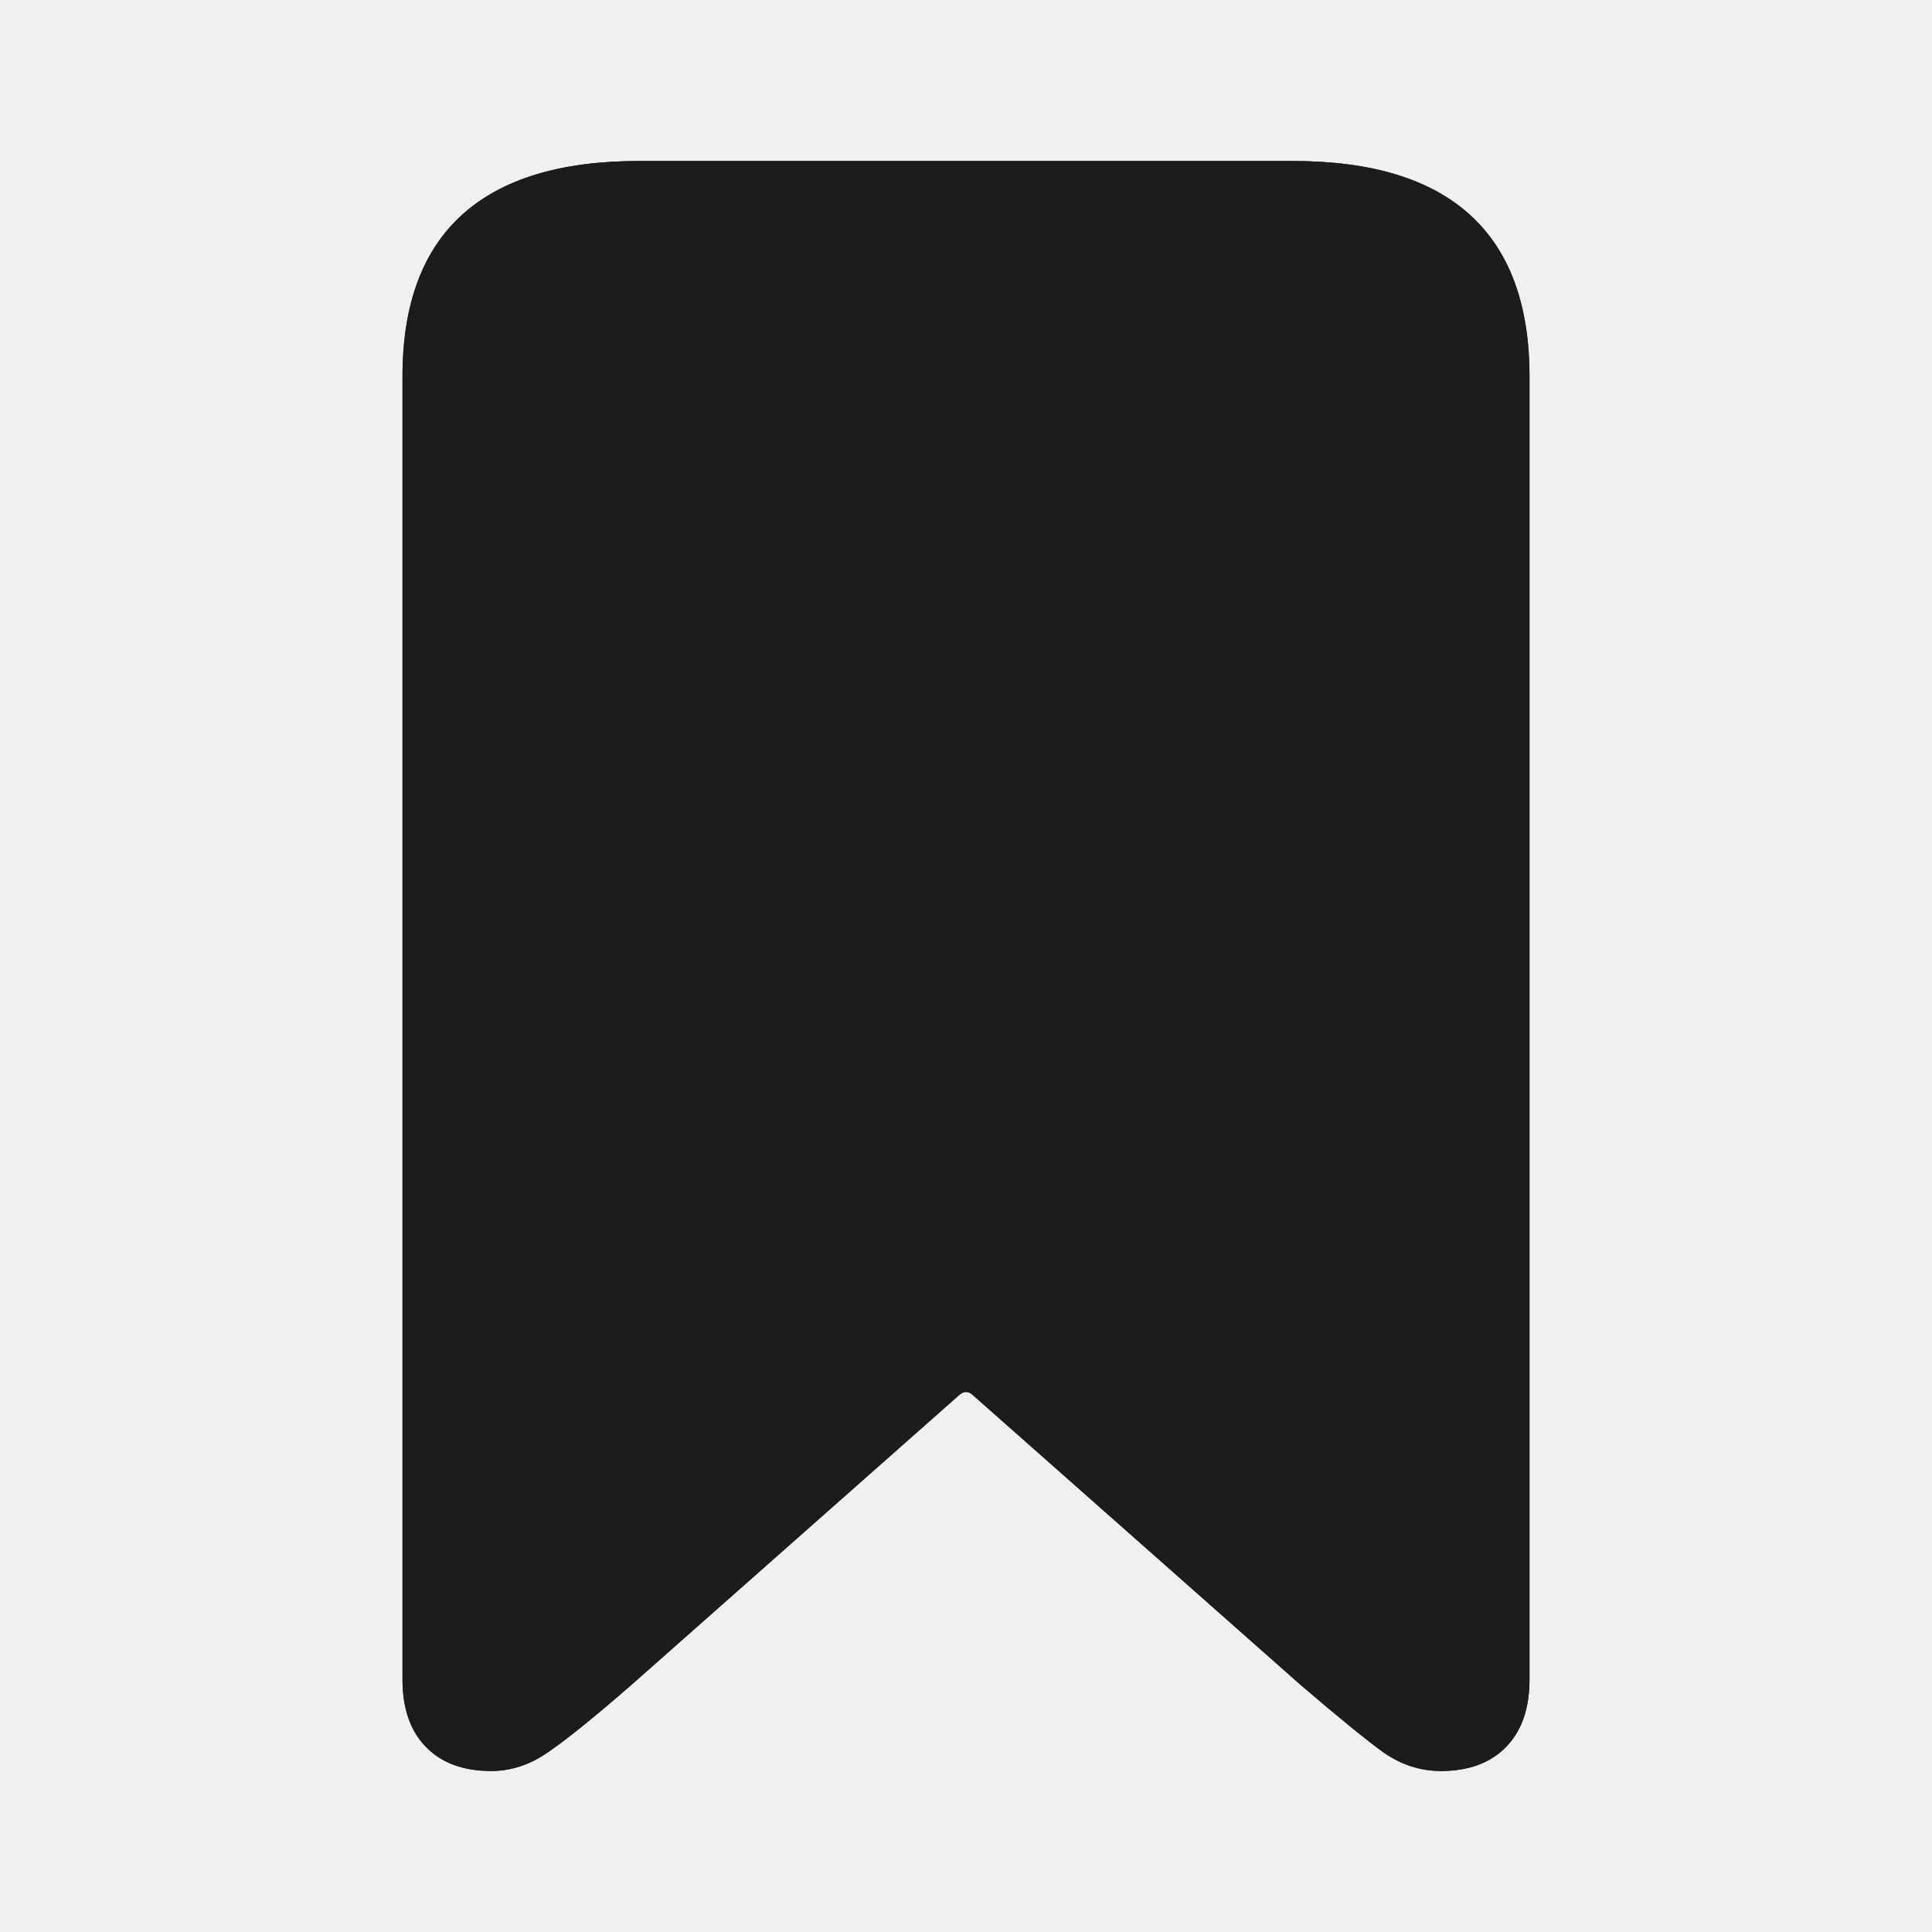
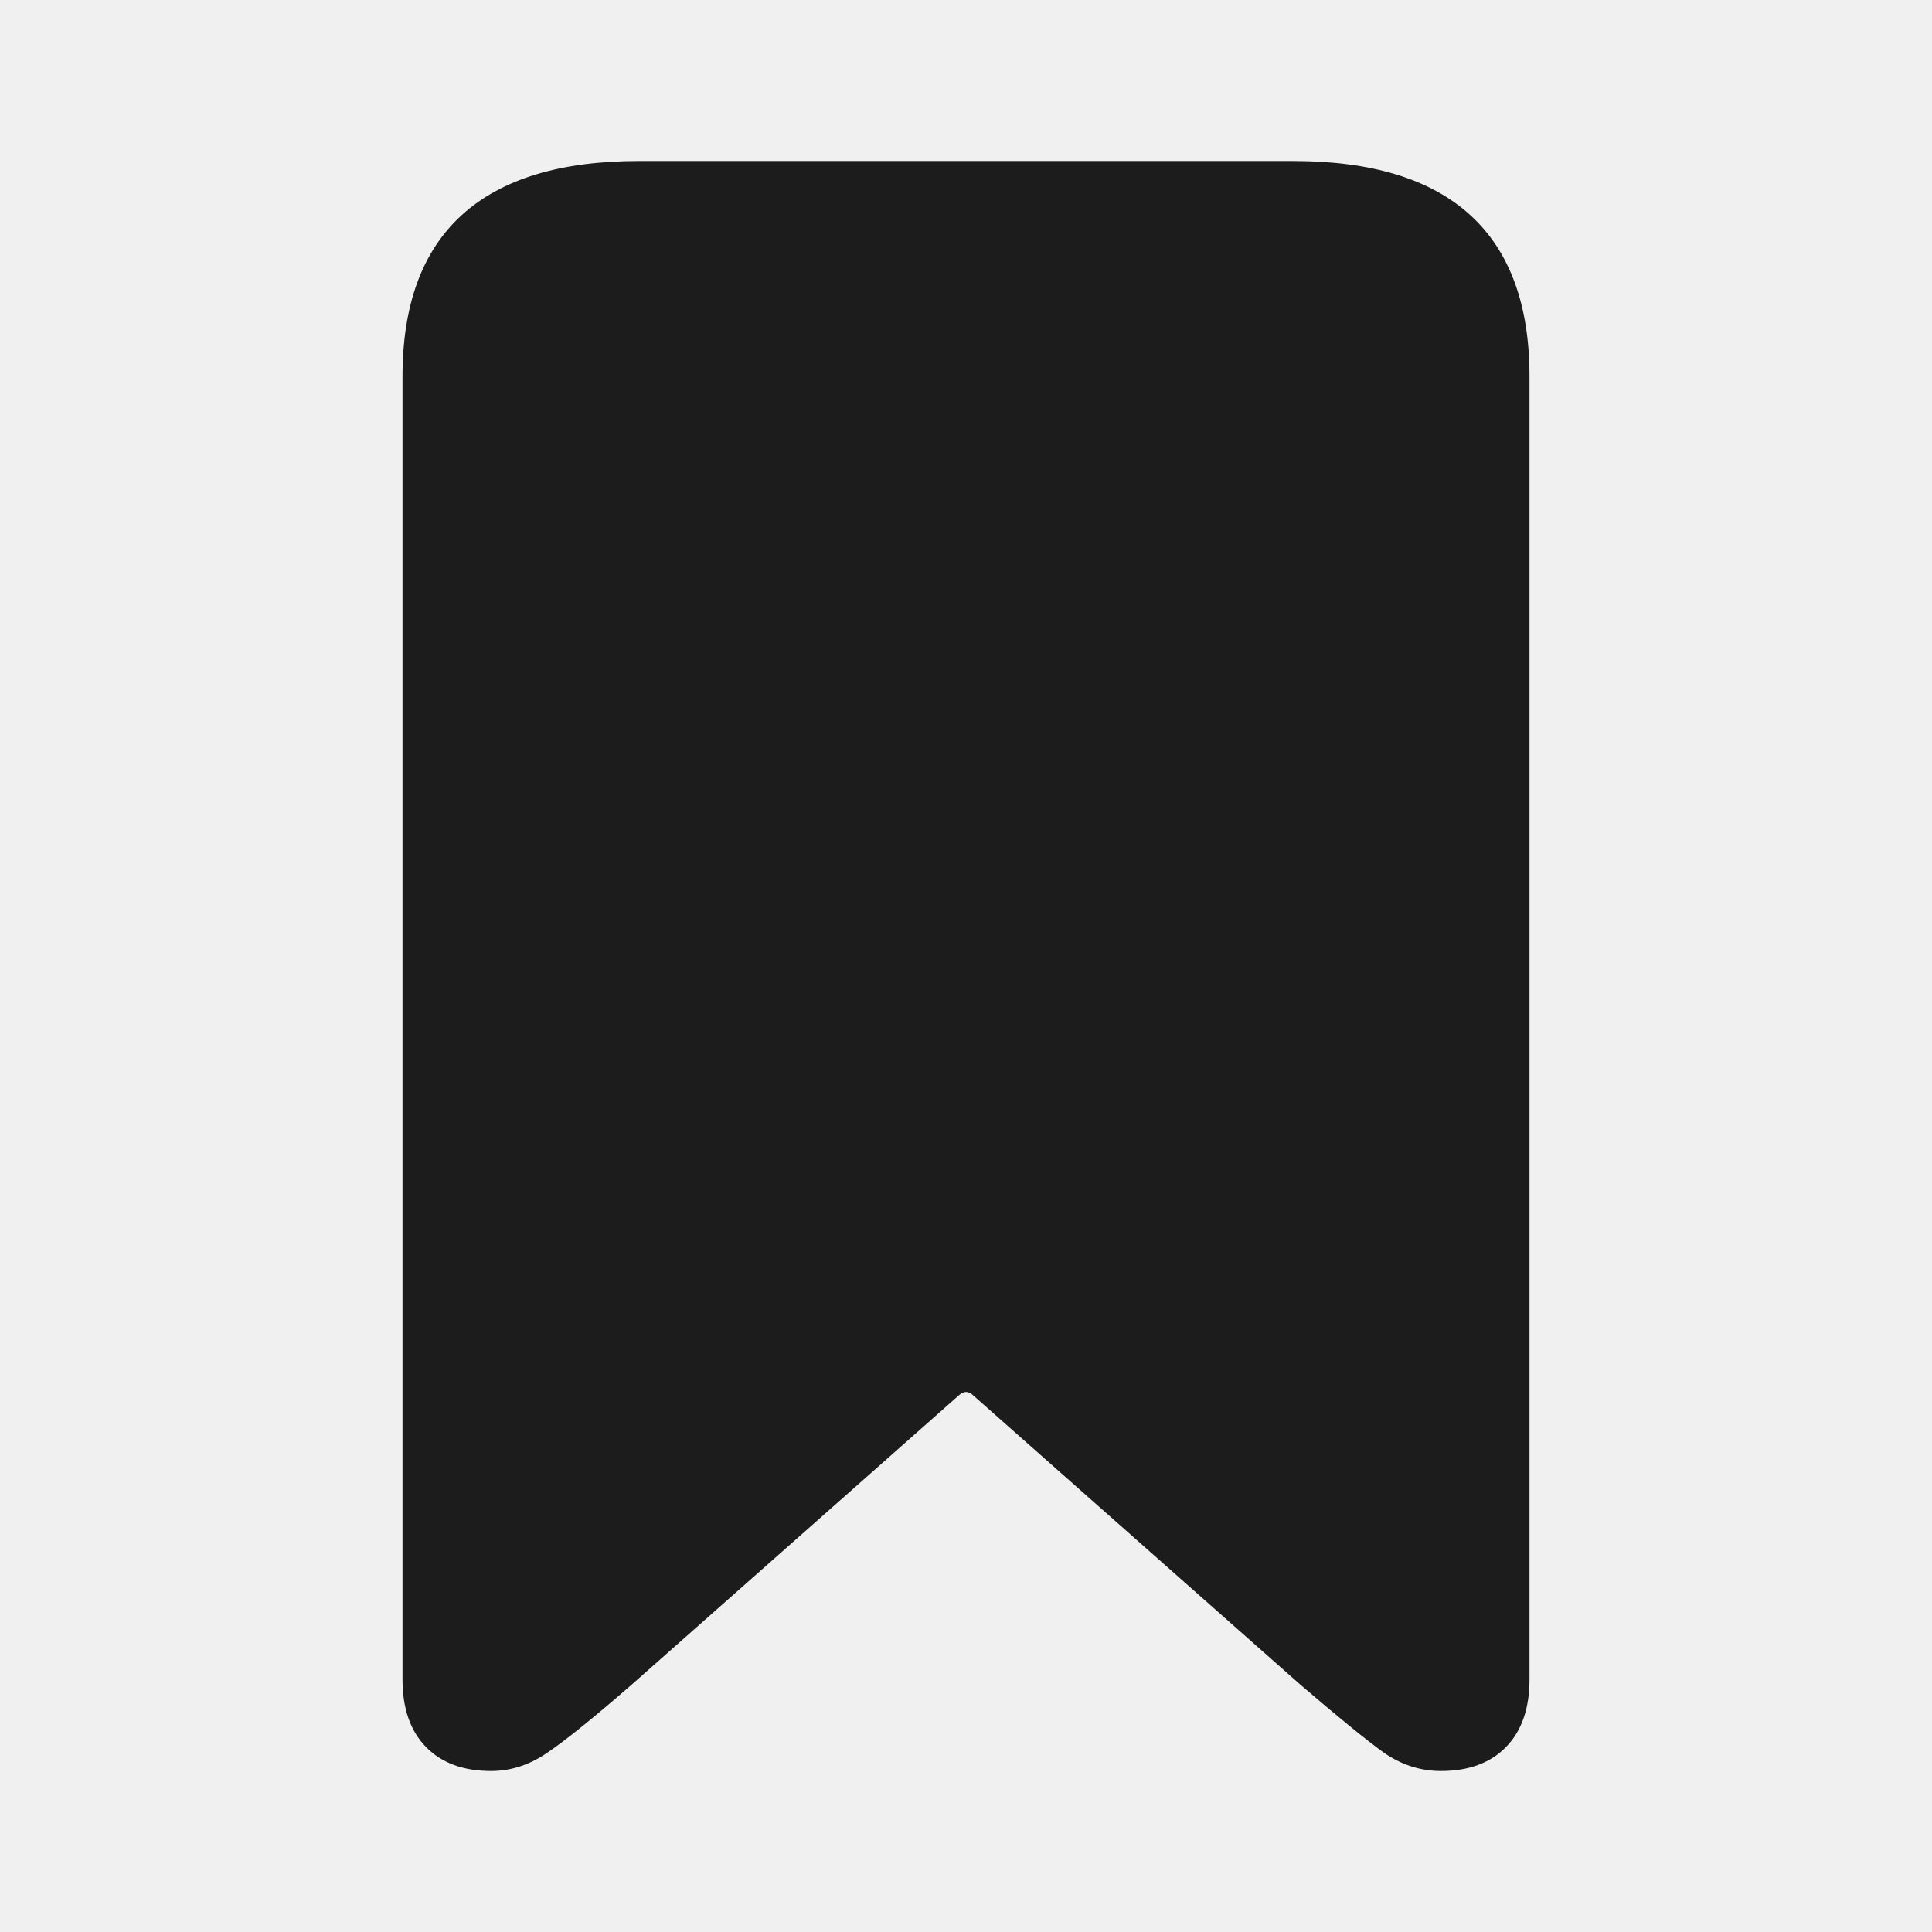
- <svg xmlns="http://www.w3.org/2000/svg" xmlns:xlink="http://www.w3.org/1999/xlink" width="24" height="24" viewBox="0 0 24 24" fill="none">
-   <use xlink:href="#stroke0_7272_815" fill="#1C1C1C" />
-   <mask id="stroke1_7272_815" fill="white">
-     <use xlink:href="#stroke0_7272_815" />
-   </mask>
-   <path d="M16.061 2C17.037 2 17.771 2.223 18.263 2.671C18.754 3.118 19 3.787 19 4.676V20.862C19 21.223 18.903 21.502 18.709 21.701C18.515 21.9 18.245 22 17.899 22C17.643 22 17.404 21.922 17.183 21.767C16.968 21.611 16.625 21.332 16.154 20.928L12.094 17.338C12.031 17.276 11.969 17.276 11.906 17.338L7.846 20.928C7.375 21.338 7.028 21.617 6.807 21.767C6.585 21.922 6.35 22 6.101 22C5.755 22 5.485 21.9 5.291 21.701C5.097 21.502 5 21.223 5 20.862V4.676C5 3.787 5.246 3.118 5.737 2.671C6.229 2.223 6.963 2 7.939 2H16.061Z" stroke-width="2" stroke="#1C1C1C" mask="url(#stroke1_7272_815)" />
-   <defs>
-     <path id="stroke0_7272_815" d="M16.061 2C17.037 2 17.771 2.223 18.263 2.671C18.754 3.118 19 3.787 19 4.676V20.862C19 21.223 18.903 21.502 18.709 21.701C18.515 21.9 18.245 22 17.899 22C17.643 22 17.404 21.922 17.183 21.767C16.968 21.611 16.625 21.332 16.154 20.928L12.094 17.338C12.031 17.276 11.969 17.276 11.906 17.338L7.846 20.928C7.375 21.338 7.028 21.617 6.807 21.767C6.585 21.922 6.35 22 6.101 22C5.755 22 5.485 21.9 5.291 21.701C5.097 21.502 5 21.223 5 20.862V4.676C5 3.787 5.246 3.118 5.737 2.671C6.229 2.223 6.963 2 7.939 2H16.061Z" />
-   </defs>
+ <svg xmlns="http://www.w3.org/2000/svg" width="24" height="24" viewBox="0 0 24 24" fill="none">
+   <path d="M16.061 2C17.037 2 17.771 2.223 18.263 2.671C18.754 3.118 19 3.787 19 4.676V20.862C19 21.223 18.903 21.502 18.709 21.701C18.515 21.9 18.245 22 17.899 22C17.643 22 17.404 21.922 17.183 21.767C16.968 21.611 16.625 21.332 16.154 20.928L12.094 17.338C12.031 17.276 11.969 17.276 11.906 17.338L7.846 20.928C7.375 21.338 7.028 21.617 6.807 21.767C6.585 21.922 6.35 22 6.101 22C5.755 22 5.485 21.9 5.291 21.701C5.097 21.502 5 21.223 5 20.862V4.676C5 3.787 5.246 3.118 5.737 2.671C6.229 2.223 6.963 2 7.939 2H16.061Z" fill="#1C1C1C" />
</svg>
